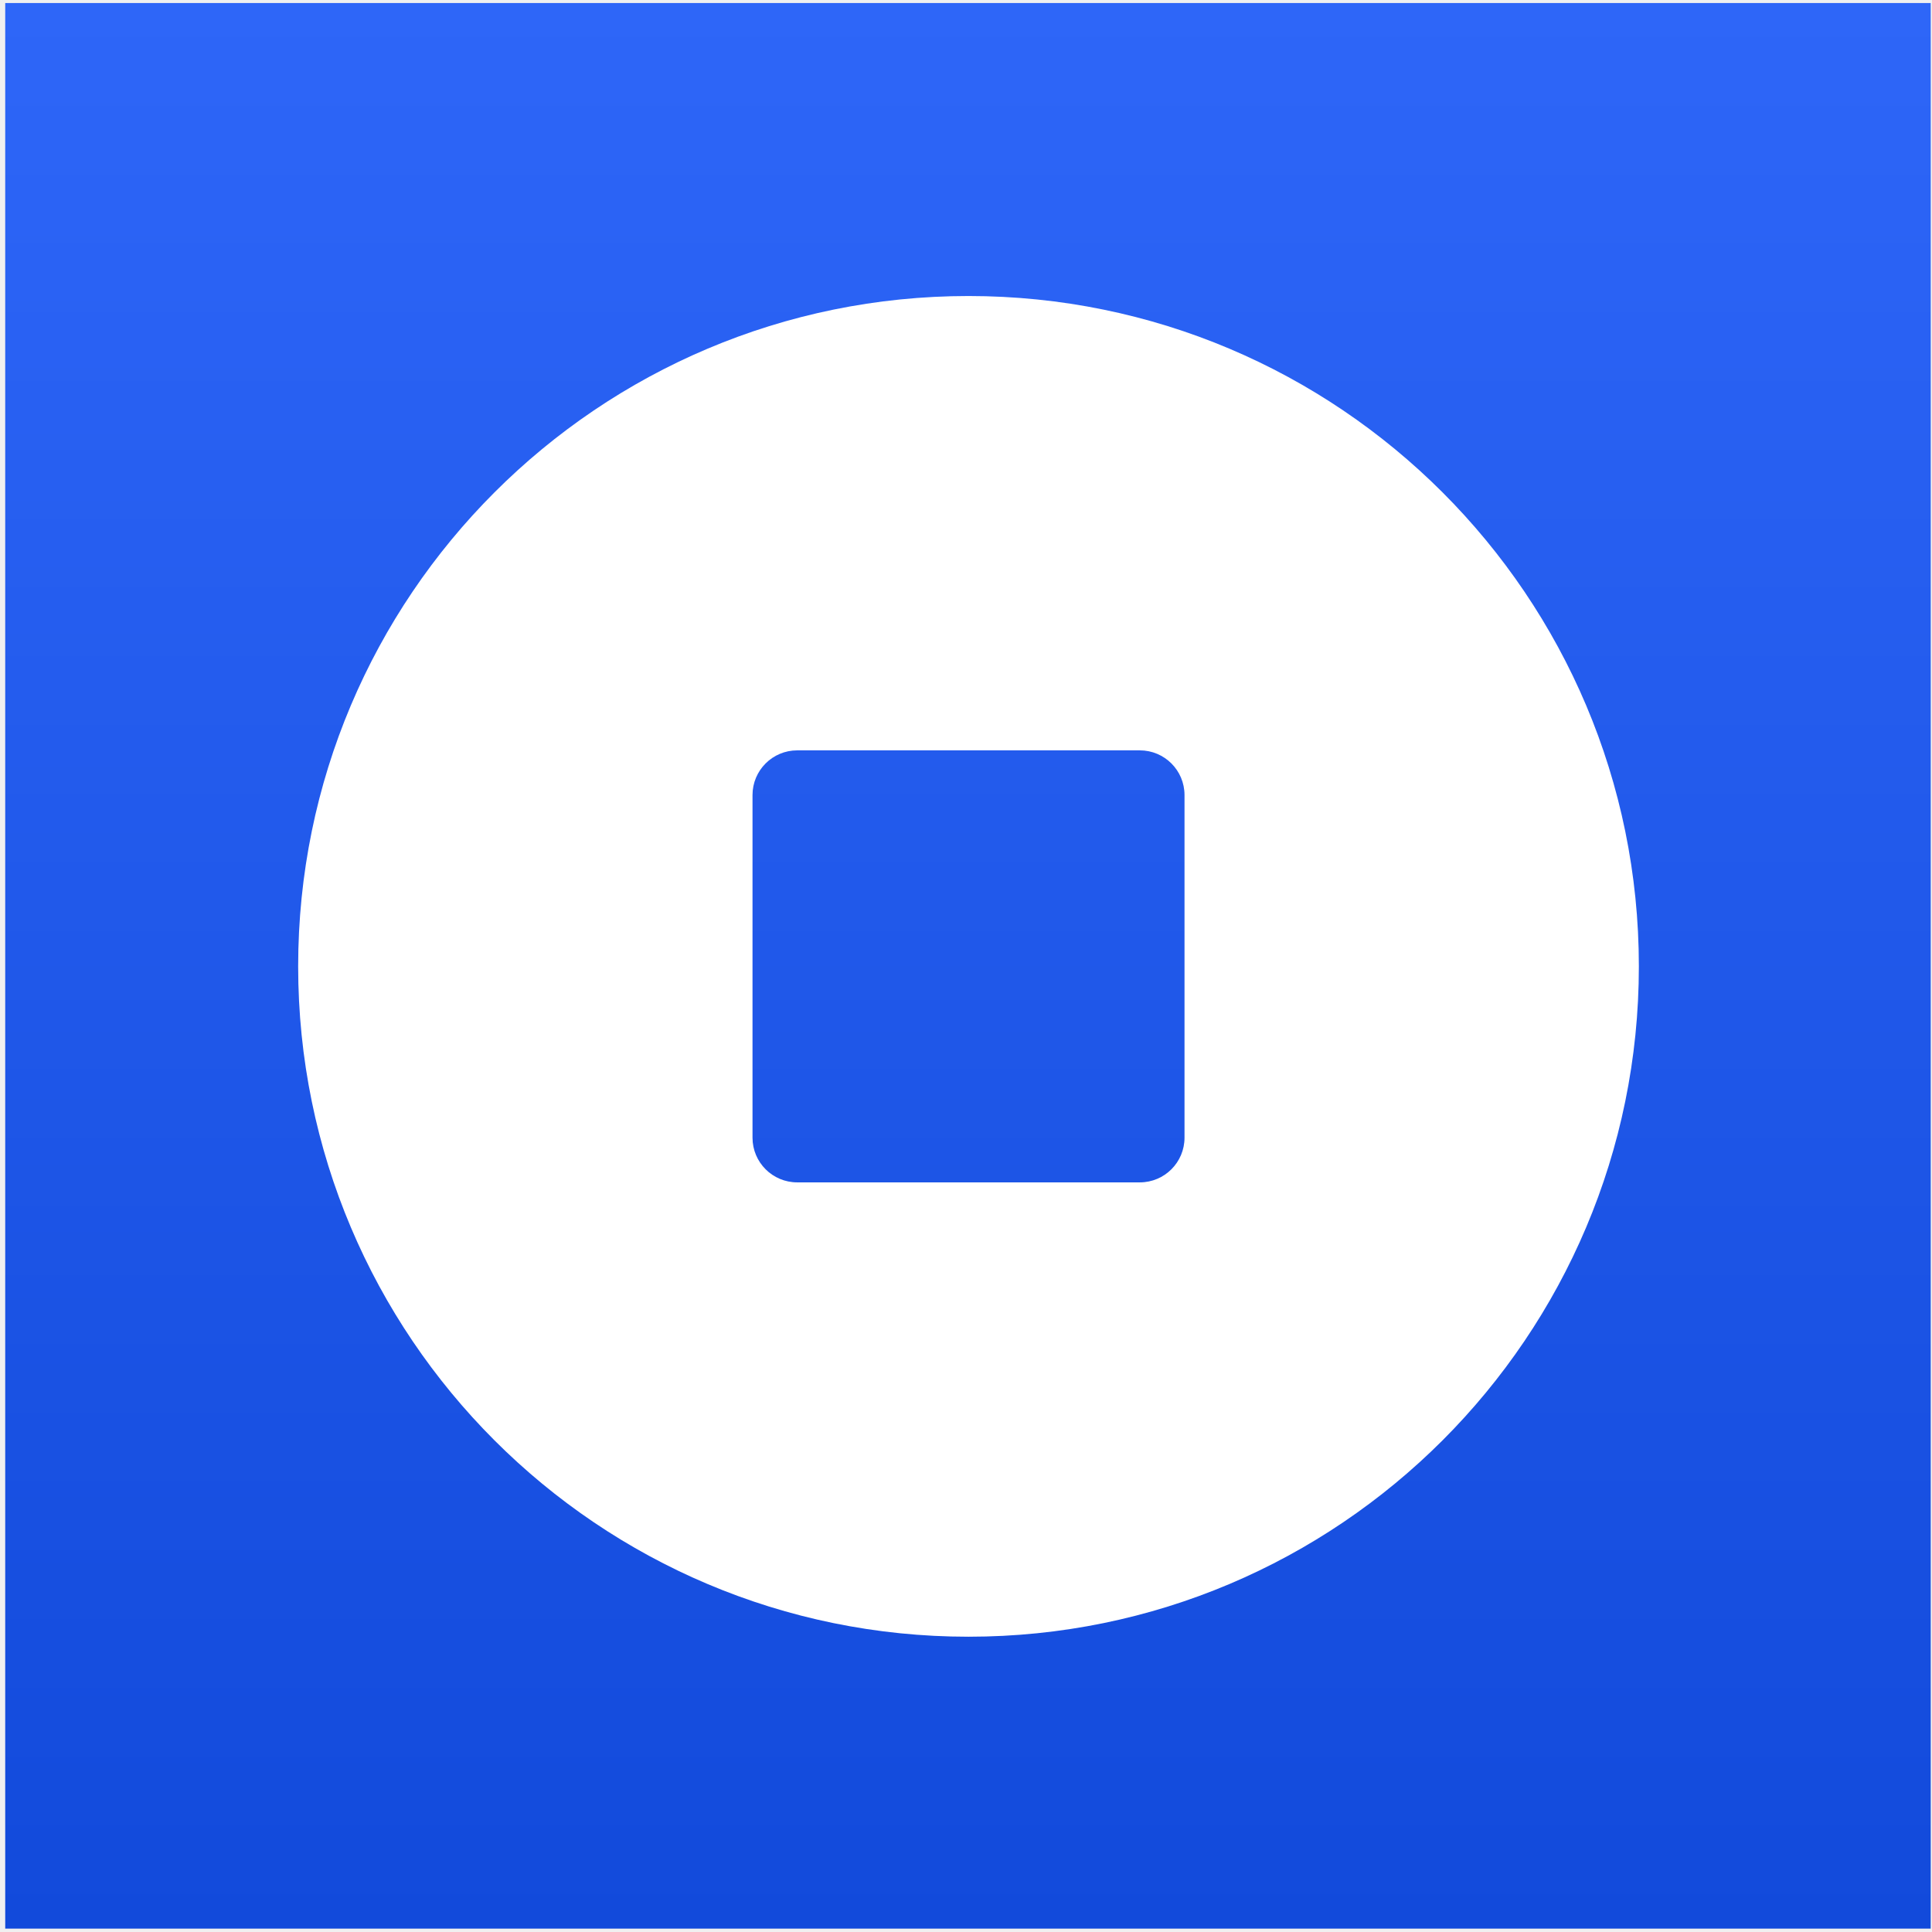
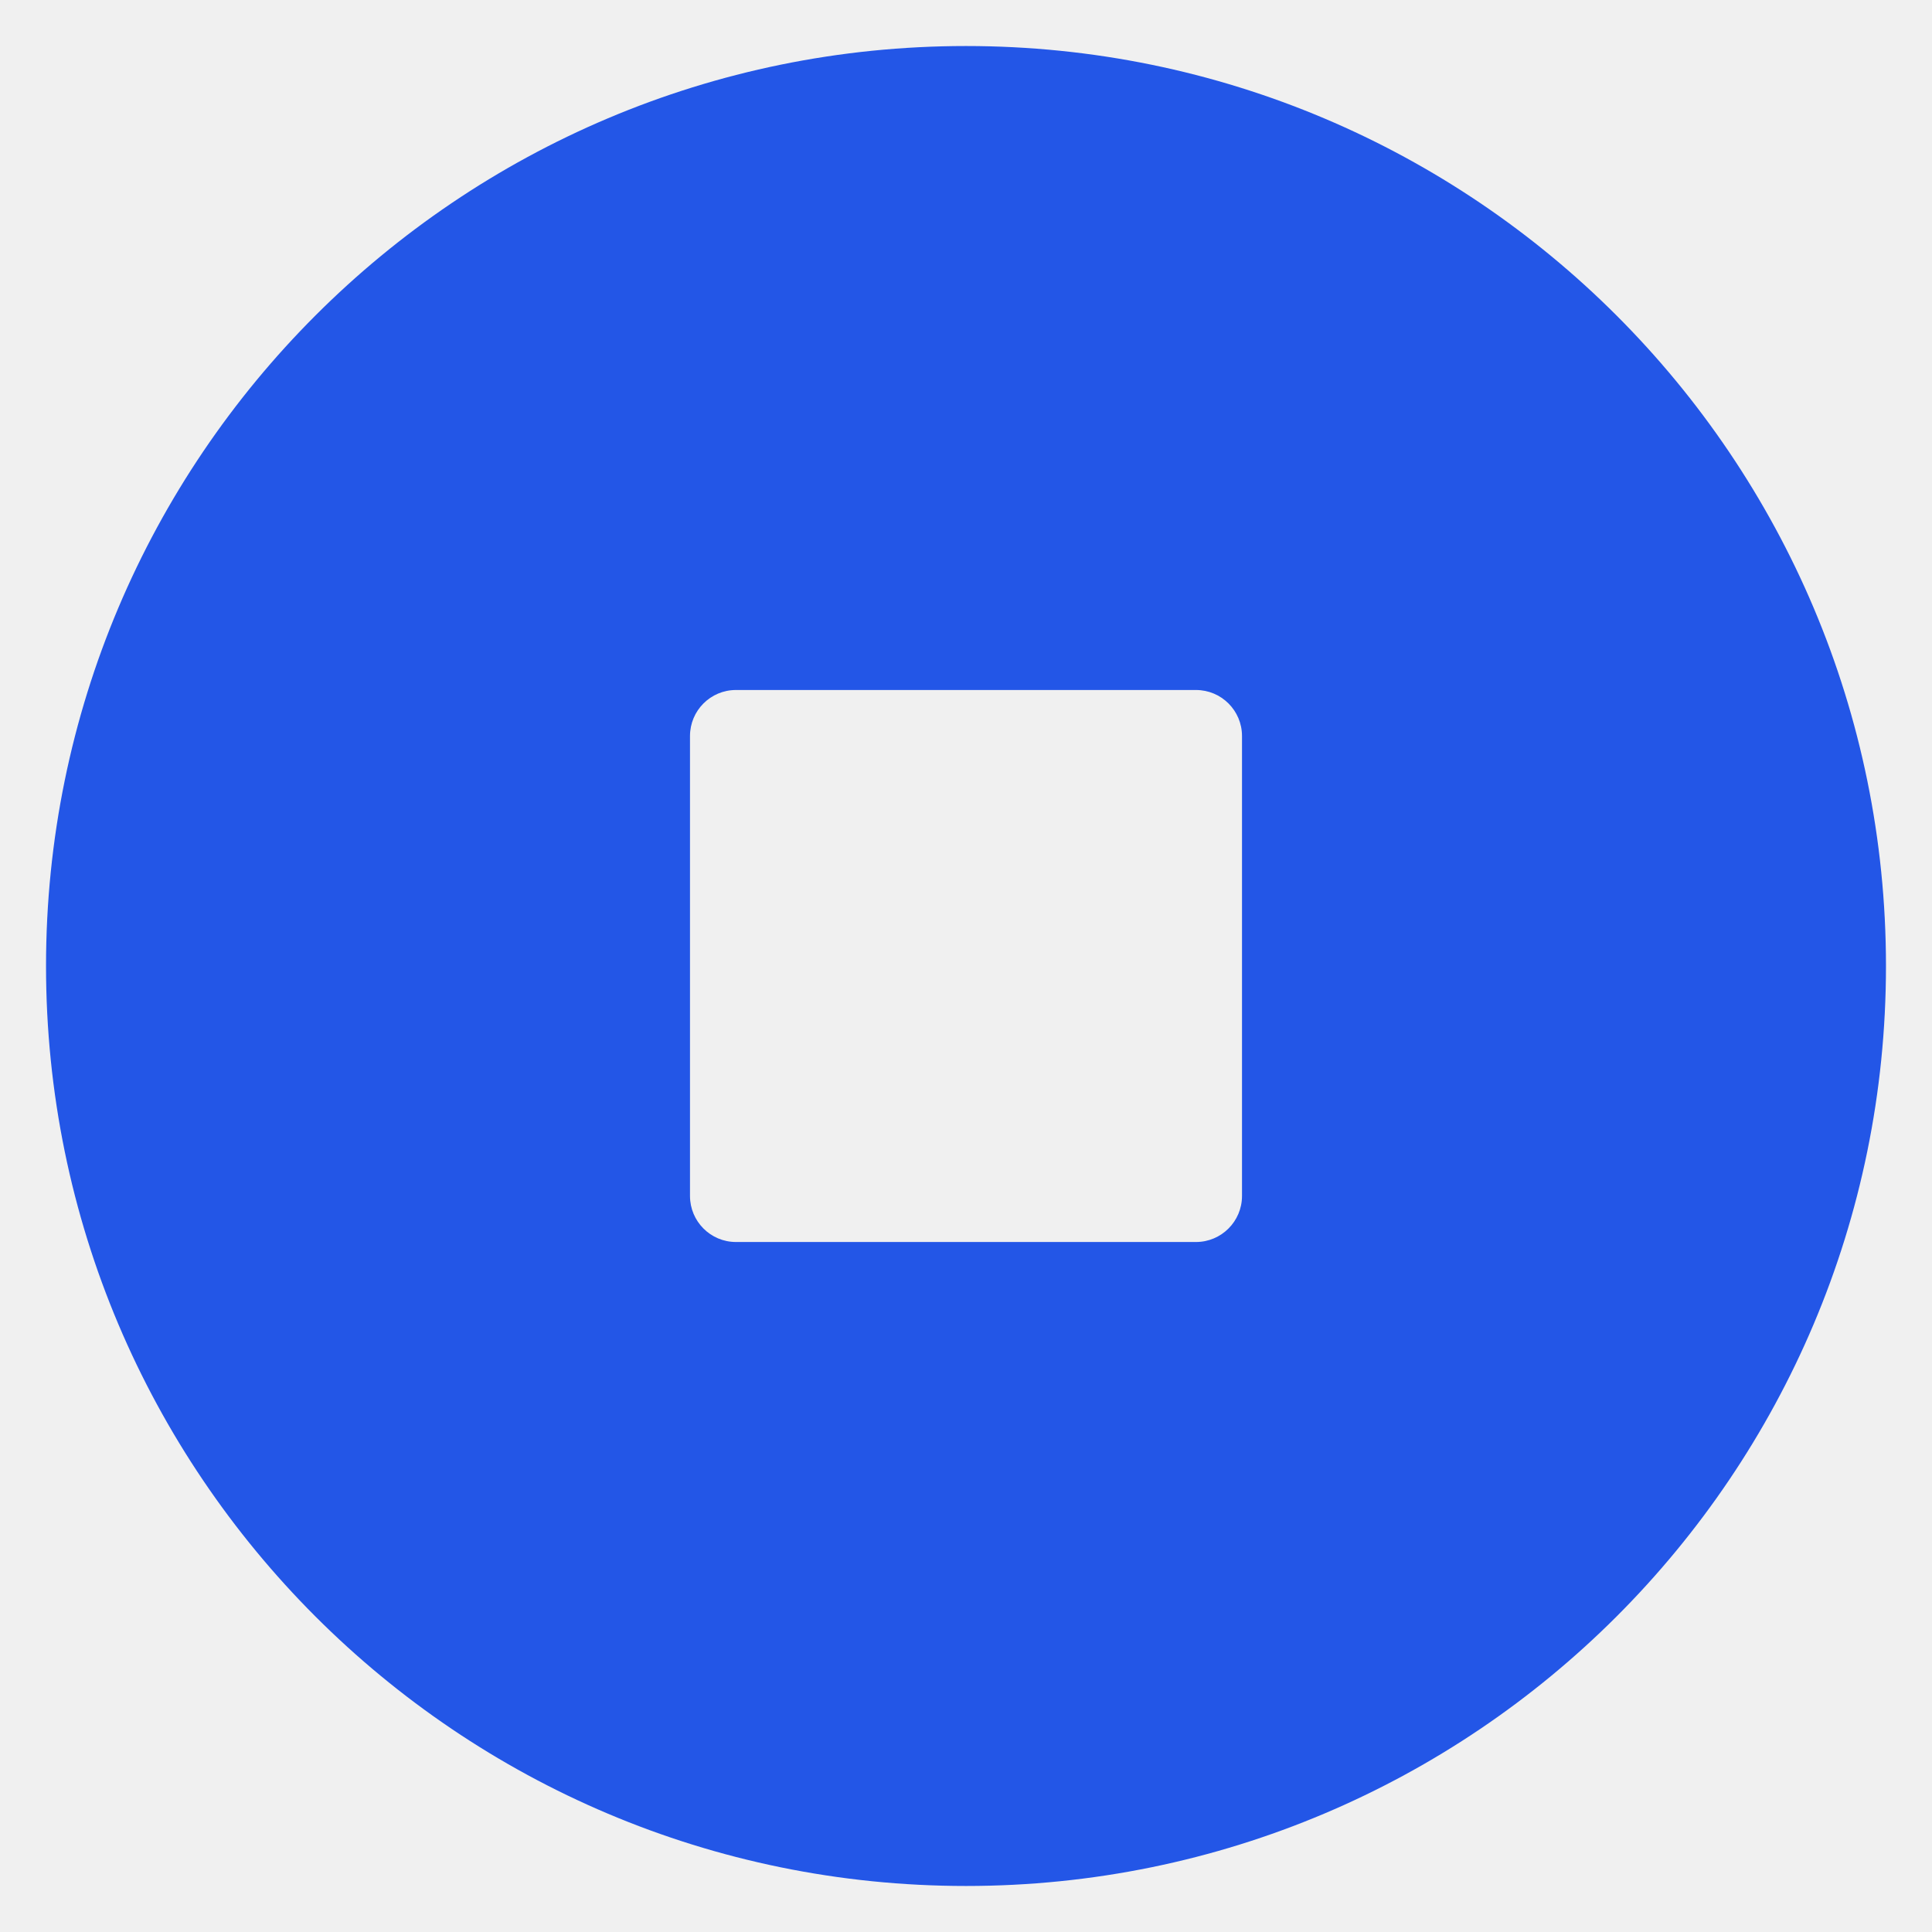
- <svg xmlns="http://www.w3.org/2000/svg" width="383" height="383" viewBox="0 0 383 383" fill="none">
-   <g clip-path="url(#clip0)">
-     <g filter="url(#filter0_dd)">
-       <path d="M0.998 0.572L382.78 0.572V382.354H0.998L0.998 0.572Z" fill="url(#paint0_linear)" />
-       <path fill-rule="evenodd" clip-rule="evenodd" d="M59.107 191.572C59.107 264.966 118.605 324.463 191.998 324.463C265.392 324.463 324.889 264.966 324.889 191.572C324.889 118.179 265.392 58.682 191.998 58.682C118.605 58.682 59.107 118.179 59.107 191.572ZM158.037 148.752C153.144 148.752 149.178 152.718 149.178 157.611V225.533C149.178 230.426 153.144 234.393 158.037 234.393H225.959C230.852 234.393 234.818 230.426 234.818 225.533V157.611C234.818 152.718 230.852 148.752 225.959 148.752H158.037Z" fill="white" />
-     </g>
-   </g>
-   <defs>
-     <filter id="filter0_dd" x="-23.002" y="-7.428" width="429.782" height="429.782" filterUnits="userSpaceOnUse" color-interpolation-filters="sRGB">
-       <feFlood flood-opacity="0" result="BackgroundImageFix" />
-       <feColorMatrix in="SourceAlpha" type="matrix" values="0 0 0 0 0 0 0 0 0 0 0 0 0 0 0 0 0 0 127 0" />
-       <feOffset dy="16" />
-       <feGaussianBlur stdDeviation="12" />
-       <feColorMatrix type="matrix" values="0 0 0 0 0 0 0 0 0 0 0 0 0 0 0 0 0 0 0.06 0" />
-       <feBlend mode="normal" in2="BackgroundImageFix" result="effect1_dropShadow" />
-       <feColorMatrix in="SourceAlpha" type="matrix" values="0 0 0 0 0 0 0 0 0 0 0 0 0 0 0 0 0 0 127 0" />
-       <feOffset />
-       <feGaussianBlur stdDeviation="4" />
-       <feColorMatrix type="matrix" values="0 0 0 0 0 0 0 0 0 0 0 0 0 0 0 0 0 0 0.04 0" />
-       <feBlend mode="normal" in2="effect1_dropShadow" result="effect2_dropShadow" />
-       <feBlend mode="normal" in="SourceGraphic" in2="effect2_dropShadow" result="shape" />
-     </filter>
-     <linearGradient id="paint0_linear" x1="191.889" y1="0.572" x2="191.889" y2="382.354" gradientUnits="userSpaceOnUse">
-       <stop stop-color="#2E66F8" />
-       <stop offset="1" stop-color="#124ADB" />
-     </linearGradient>
-     <clipPath id="clip0">
-       <rect width="381.782" height="381.782" fill="white" transform="translate(0.998047 0.572266)" />
-     </clipPath>
-   </defs>
+ <svg xmlns="http://www.w3.org/2000/svg" width="28" height="28" viewBox="0 0 28 28" fill="none">
+   <path fill-rule="evenodd" clip-rule="evenodd" d="M14 27.333C21.364 27.333 27.333 21.364 27.333 14C27.333 6.636 21.364 0.667 14 0.667C6.636 0.667 0.667 6.636 0.667 14C0.667 21.364 6.636 27.333 14 27.333ZM10.666 10C10.298 10 10 10.298 10 10.667V17.333C10 17.701 10.298 18 10.666 18H17.333C17.701 18 18 17.701 18 17.333V10.667C18 10.298 17.701 10 17.333 10H10.666Z" fill="#2356E7" />
</svg>
